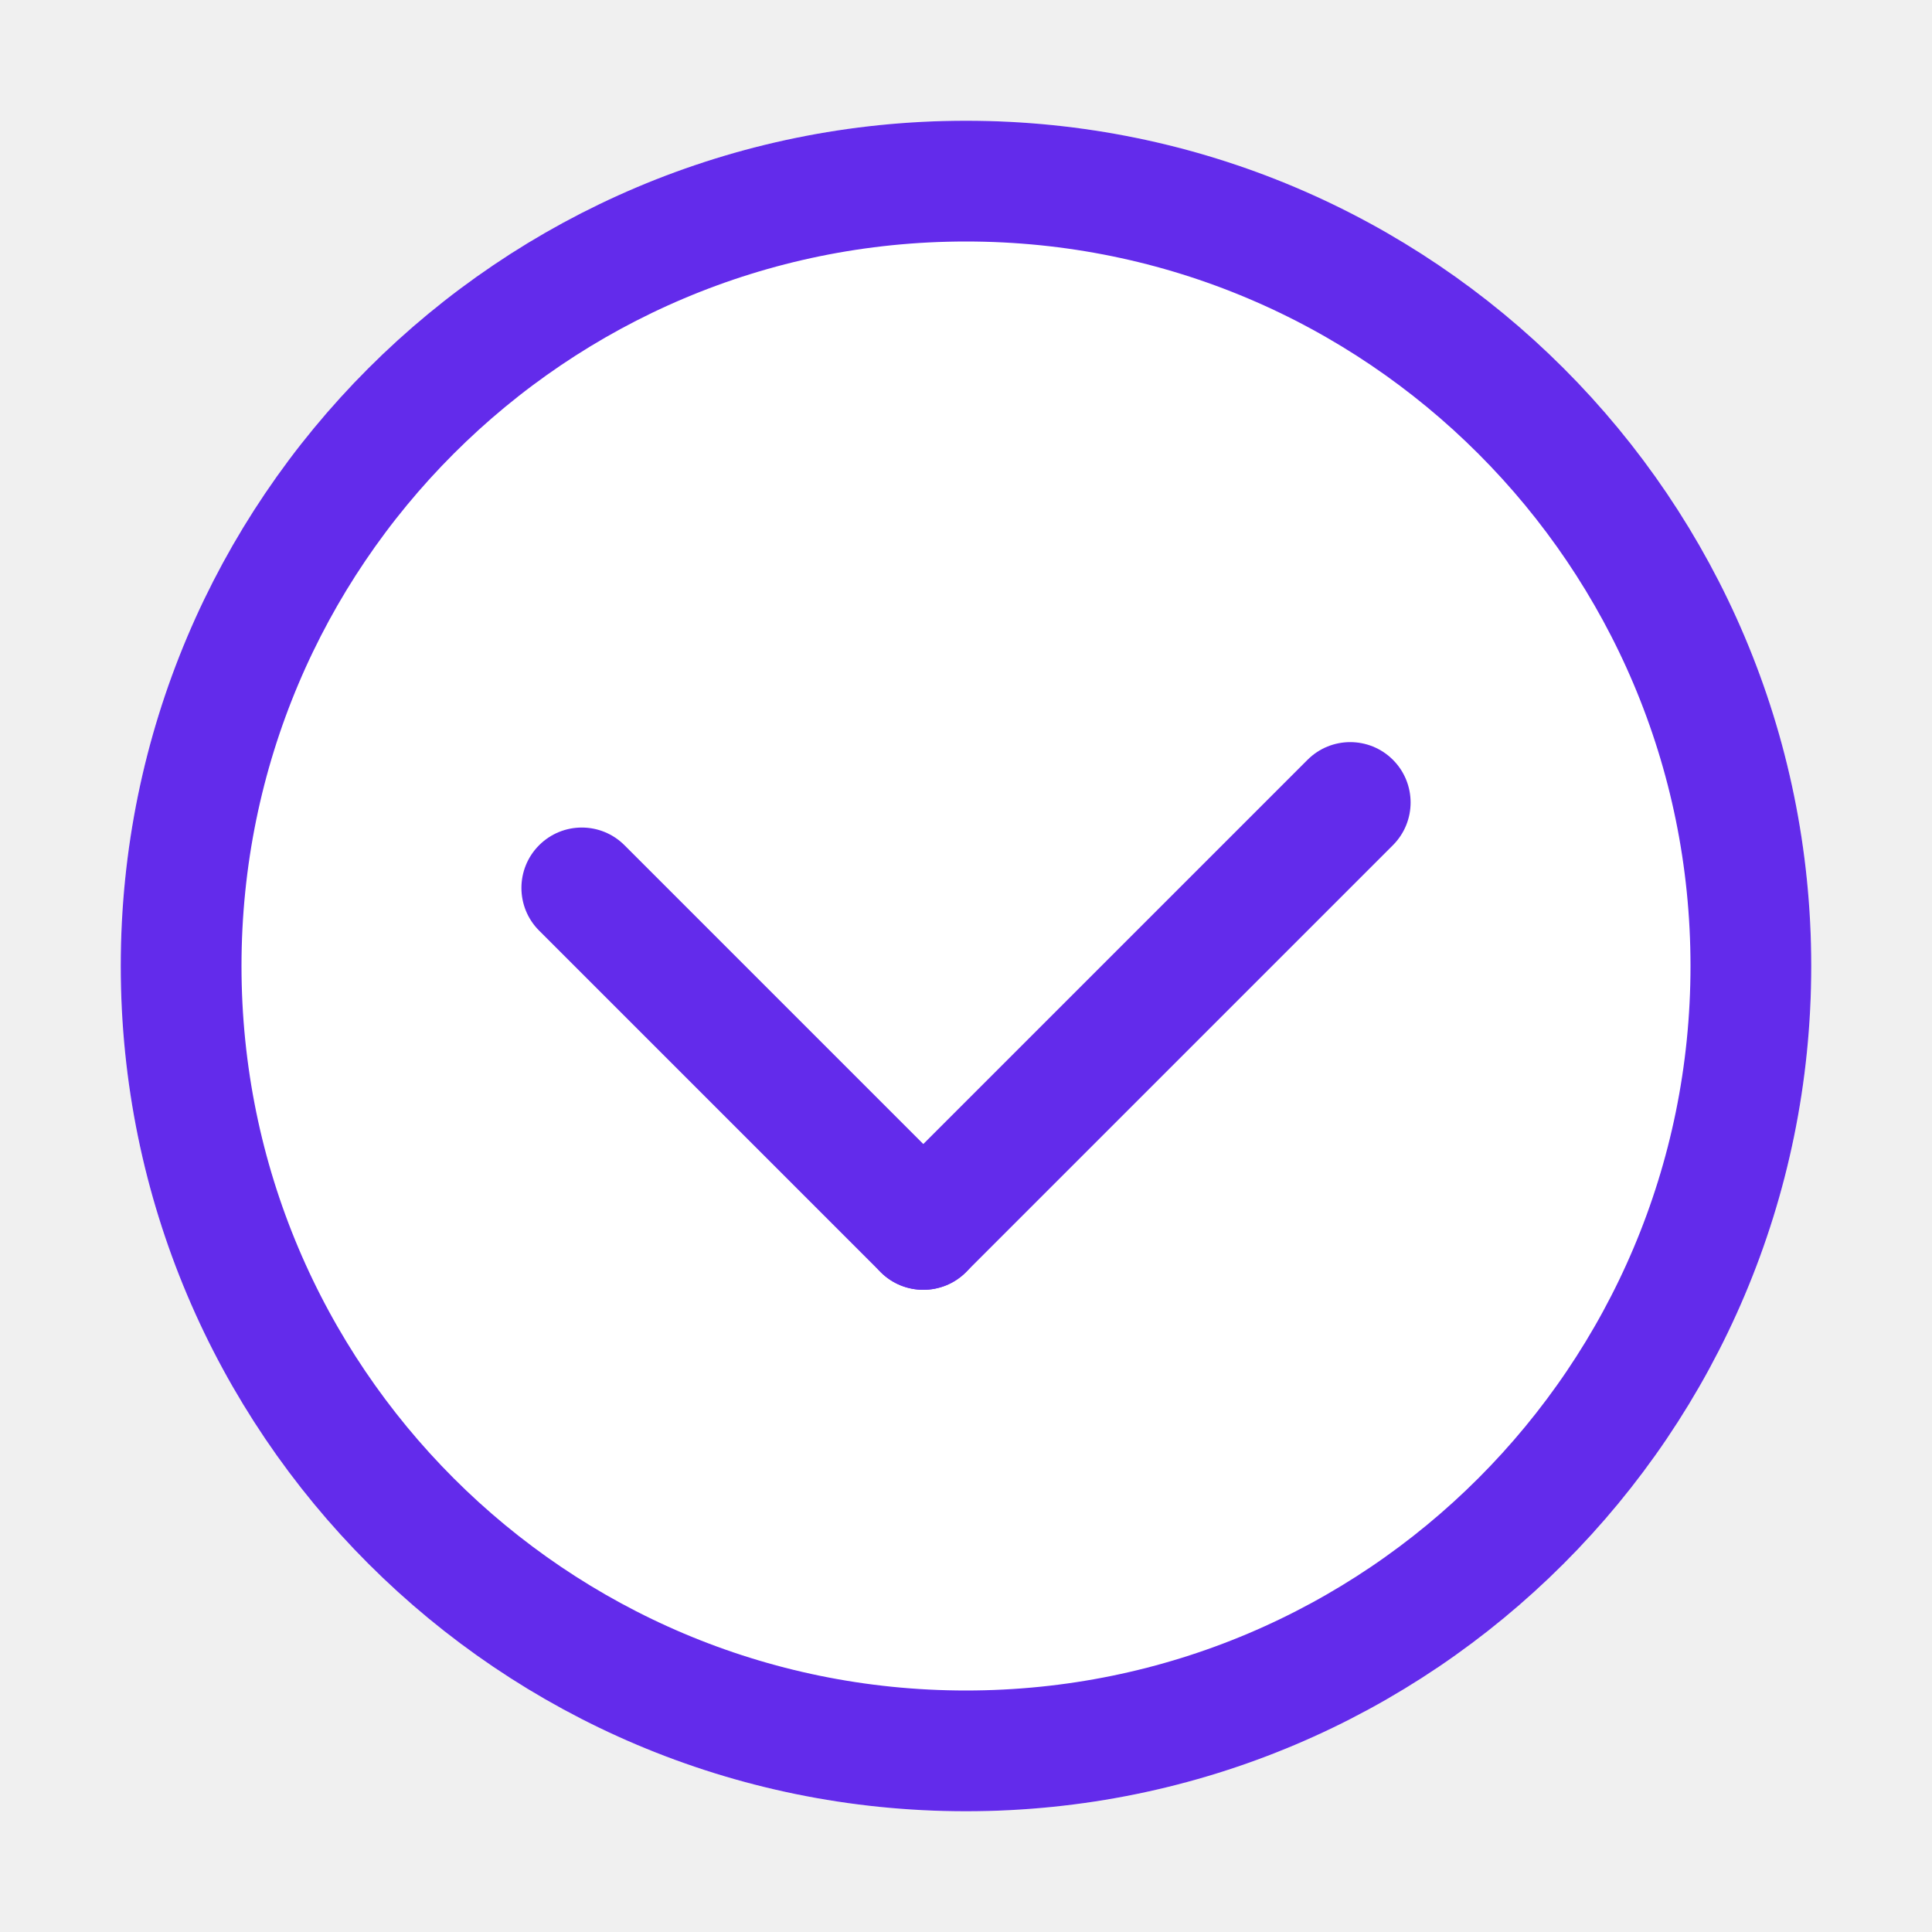
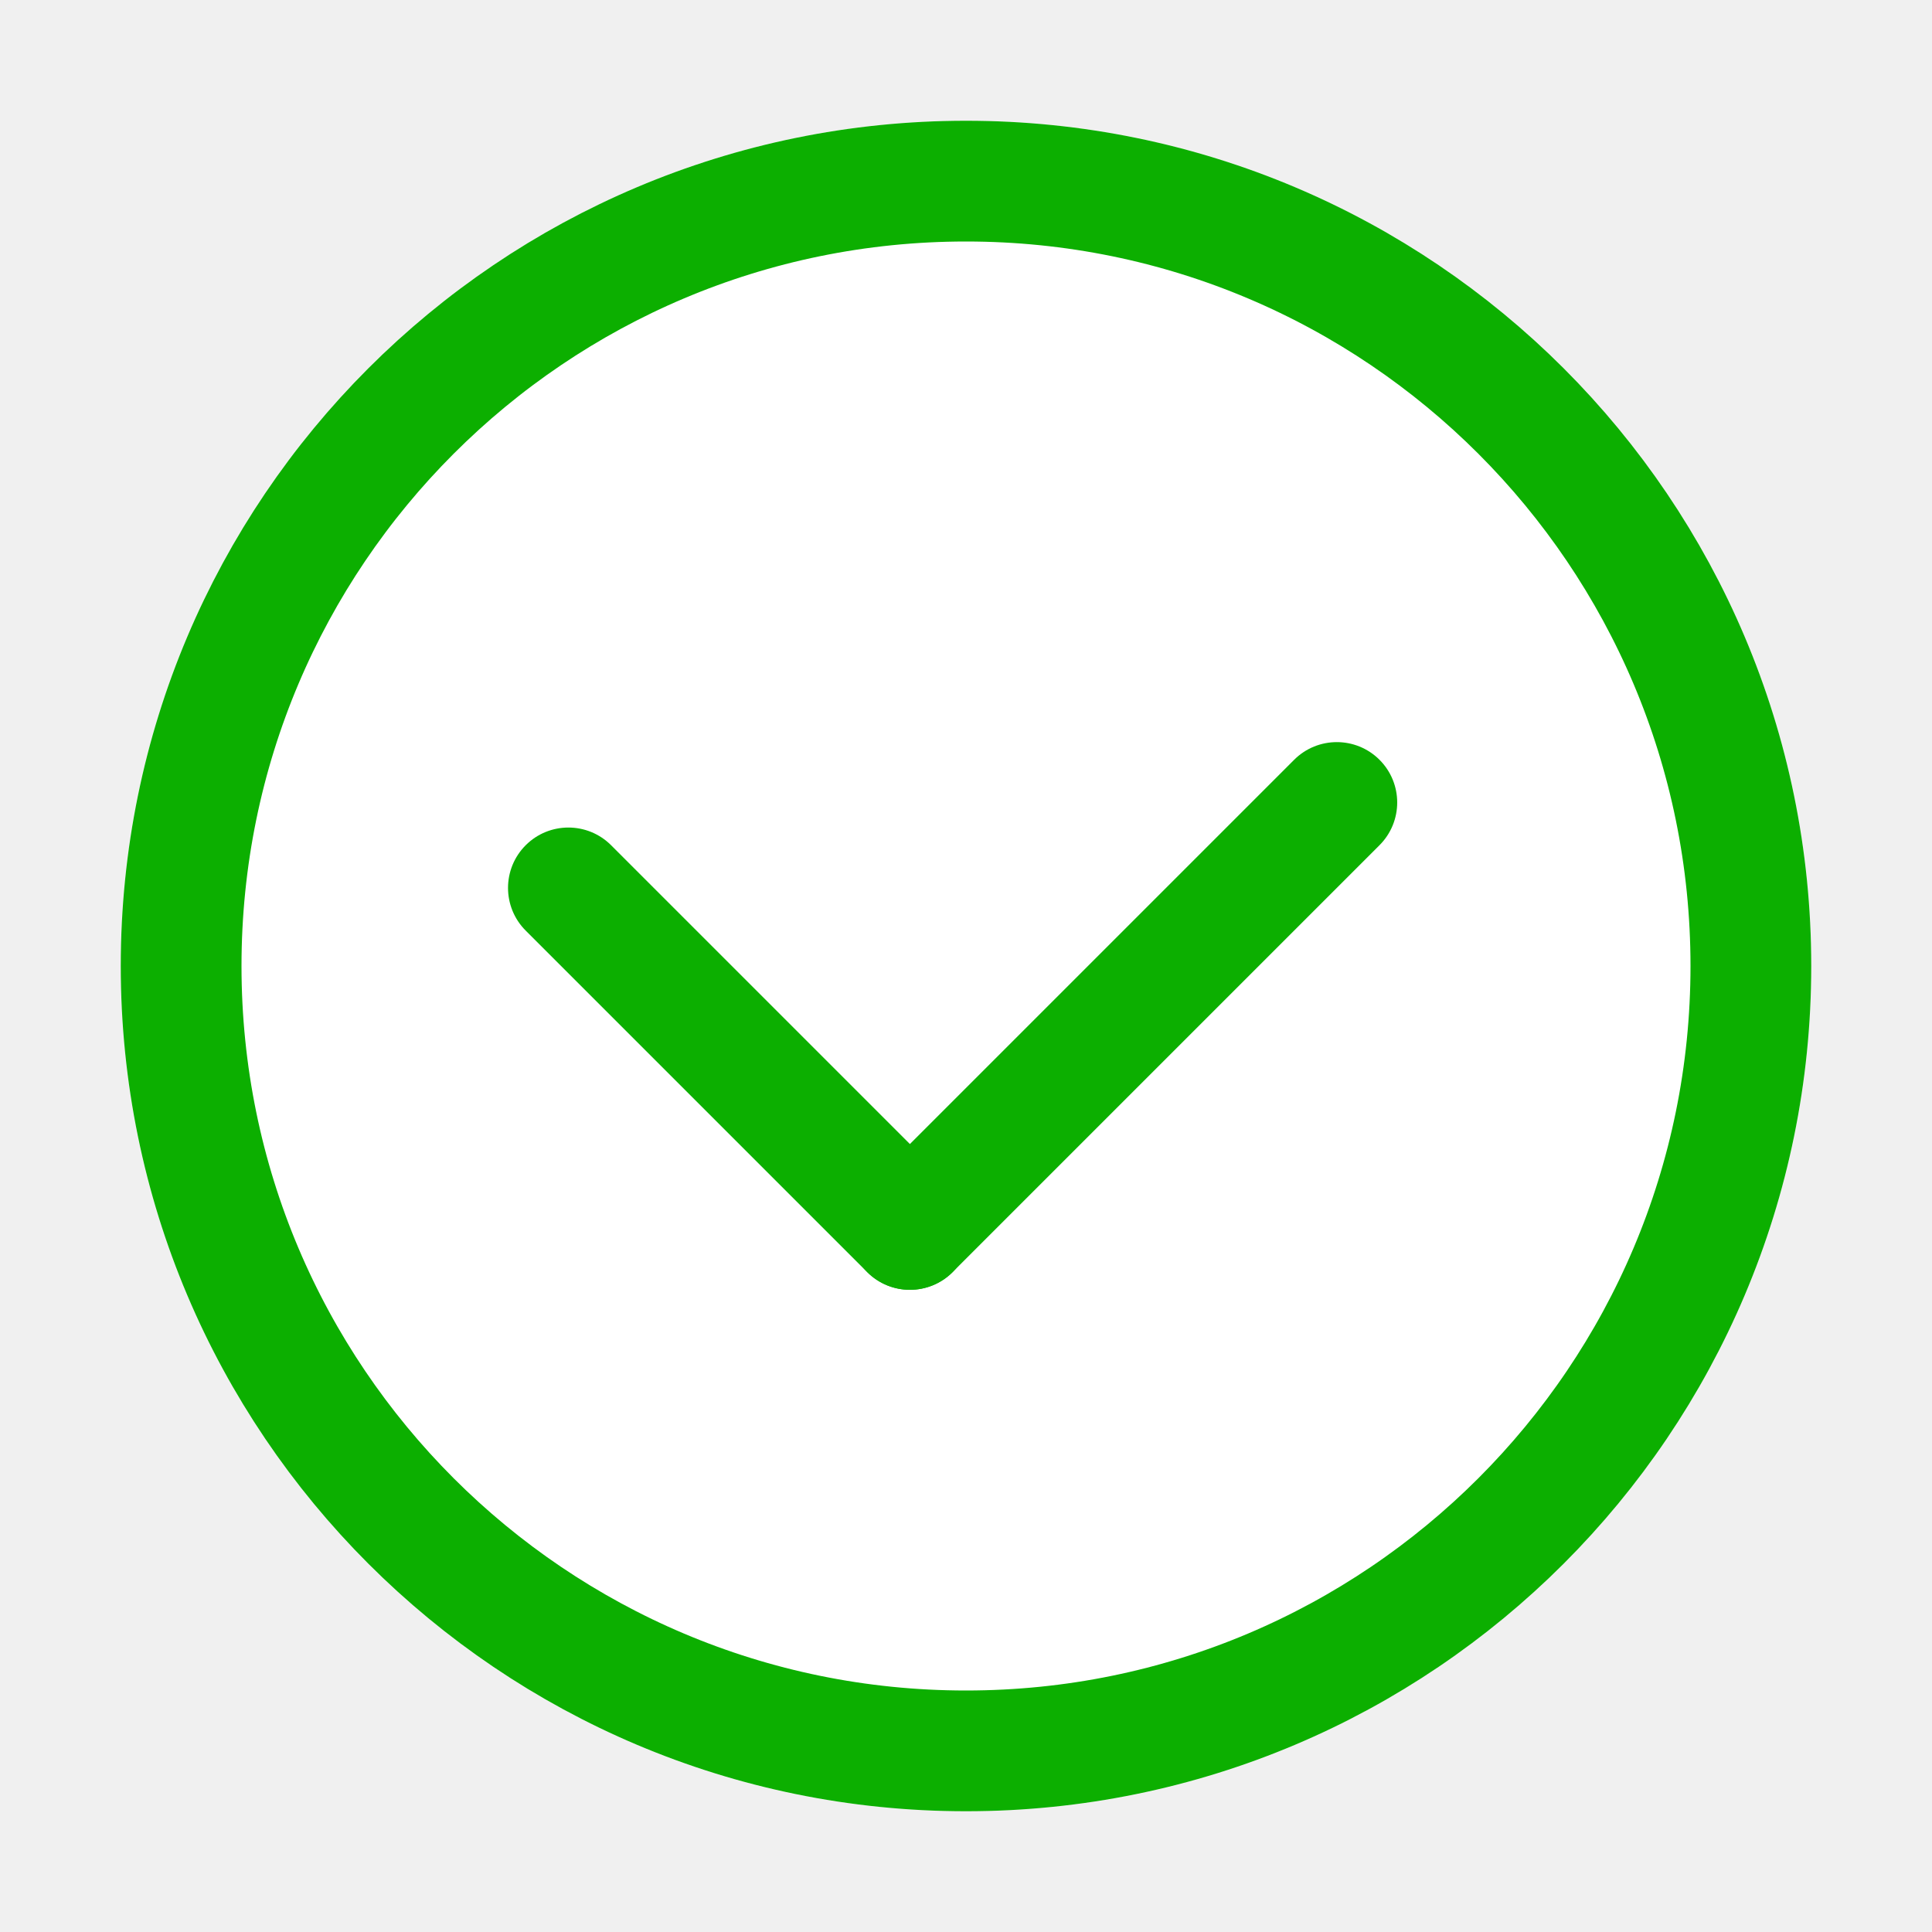
<svg xmlns="http://www.w3.org/2000/svg" width="32" height="32" viewBox="0 0 32 32">
  <defs>
    <style>
-             .prefix__cls-3{fill:#632beb}.prefix__cls-4{stroke:none}.prefix__cls-5{fill:none}
+             .cls-3{fill:#0caf00}.cls-4{stroke:none}.cls-5{fill:none}
        </style>
  </defs>
-   <g id="prefix__ic_success" transform="translate(-306 -1691)">
-     <g id="prefix__타원_559" fill="#fff" stroke="#632beb" stroke-width="2px" data-name="타원 559" transform="translate(308 1693)">
-       <circle cx="14" cy="14" r="14" class="prefix__cls-4" />
-       <circle cx="14" cy="14" r="13" class="prefix__cls-5" />
+   <g id="ic_success" transform="translate(-306 -1691)">
+     <g id="타원_559" fill="#fff" stroke="#0caf00" stroke-width="2px" transform="translate(308 1693)">
+       <circle cx="14" cy="14" r="14" class="cls-4" />
+       <circle cx="14" cy="14" r="13" class="cls-5" />
    </g>
-     <g id="prefix__그룹_14931" data-name="그룹 14931" transform="translate(294 1332)">
-       <rect id="prefix__사각형_2054" width="2" height="10" class="prefix__cls-3" data-name="사각형 2054" rx="1" transform="rotate(-45 461.215 162.443)" />
-       <rect id="prefix__사각형_2055" width="2" height="12" class="prefix__cls-3" data-name="사각형 2055" rx="1" transform="rotate(-135 92.508 184.736)" />
+     <g id="그룹_14931" transform="translate(293.778 1332)">
+       <rect id="사각형_2054" width="2" height="10" class="cls-3" rx="1" transform="rotate(-45 461.215 162.443)" />
+       <rect id="사각형_2055" width="2" height="12" class="cls-3" rx="1" transform="rotate(-135 92.508 184.736)" />
    </g>
  </g>
</svg>
